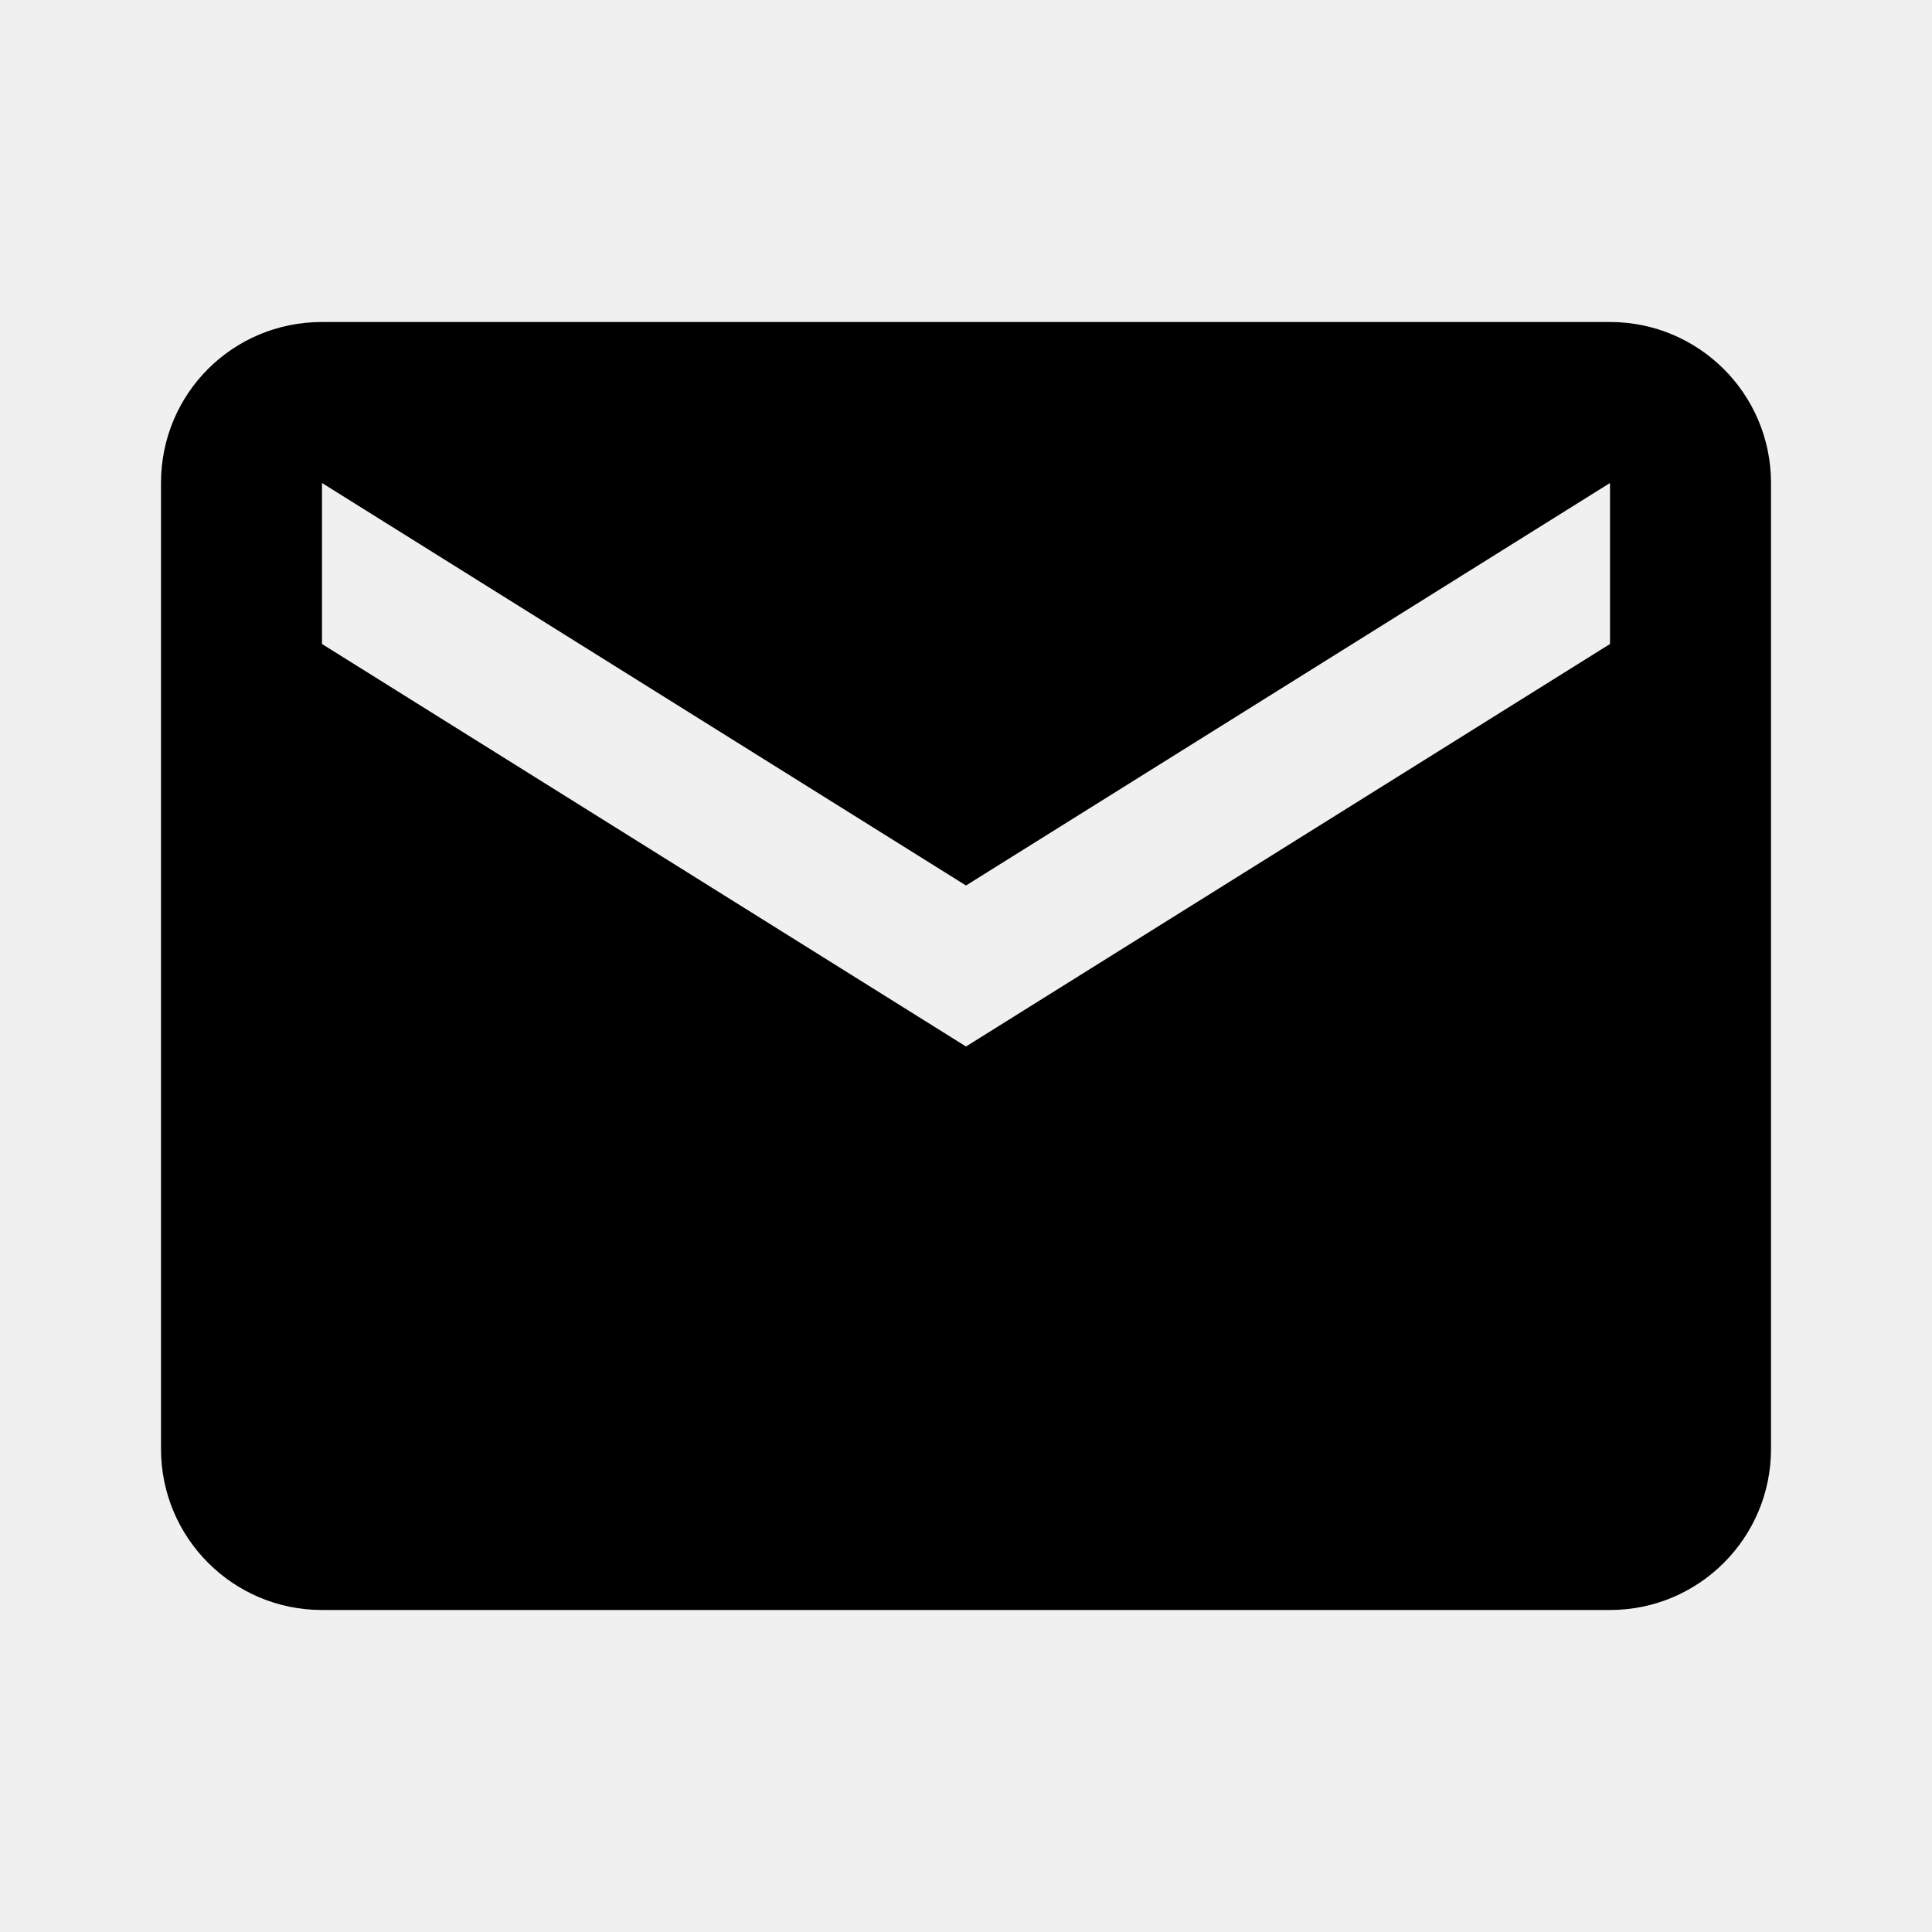
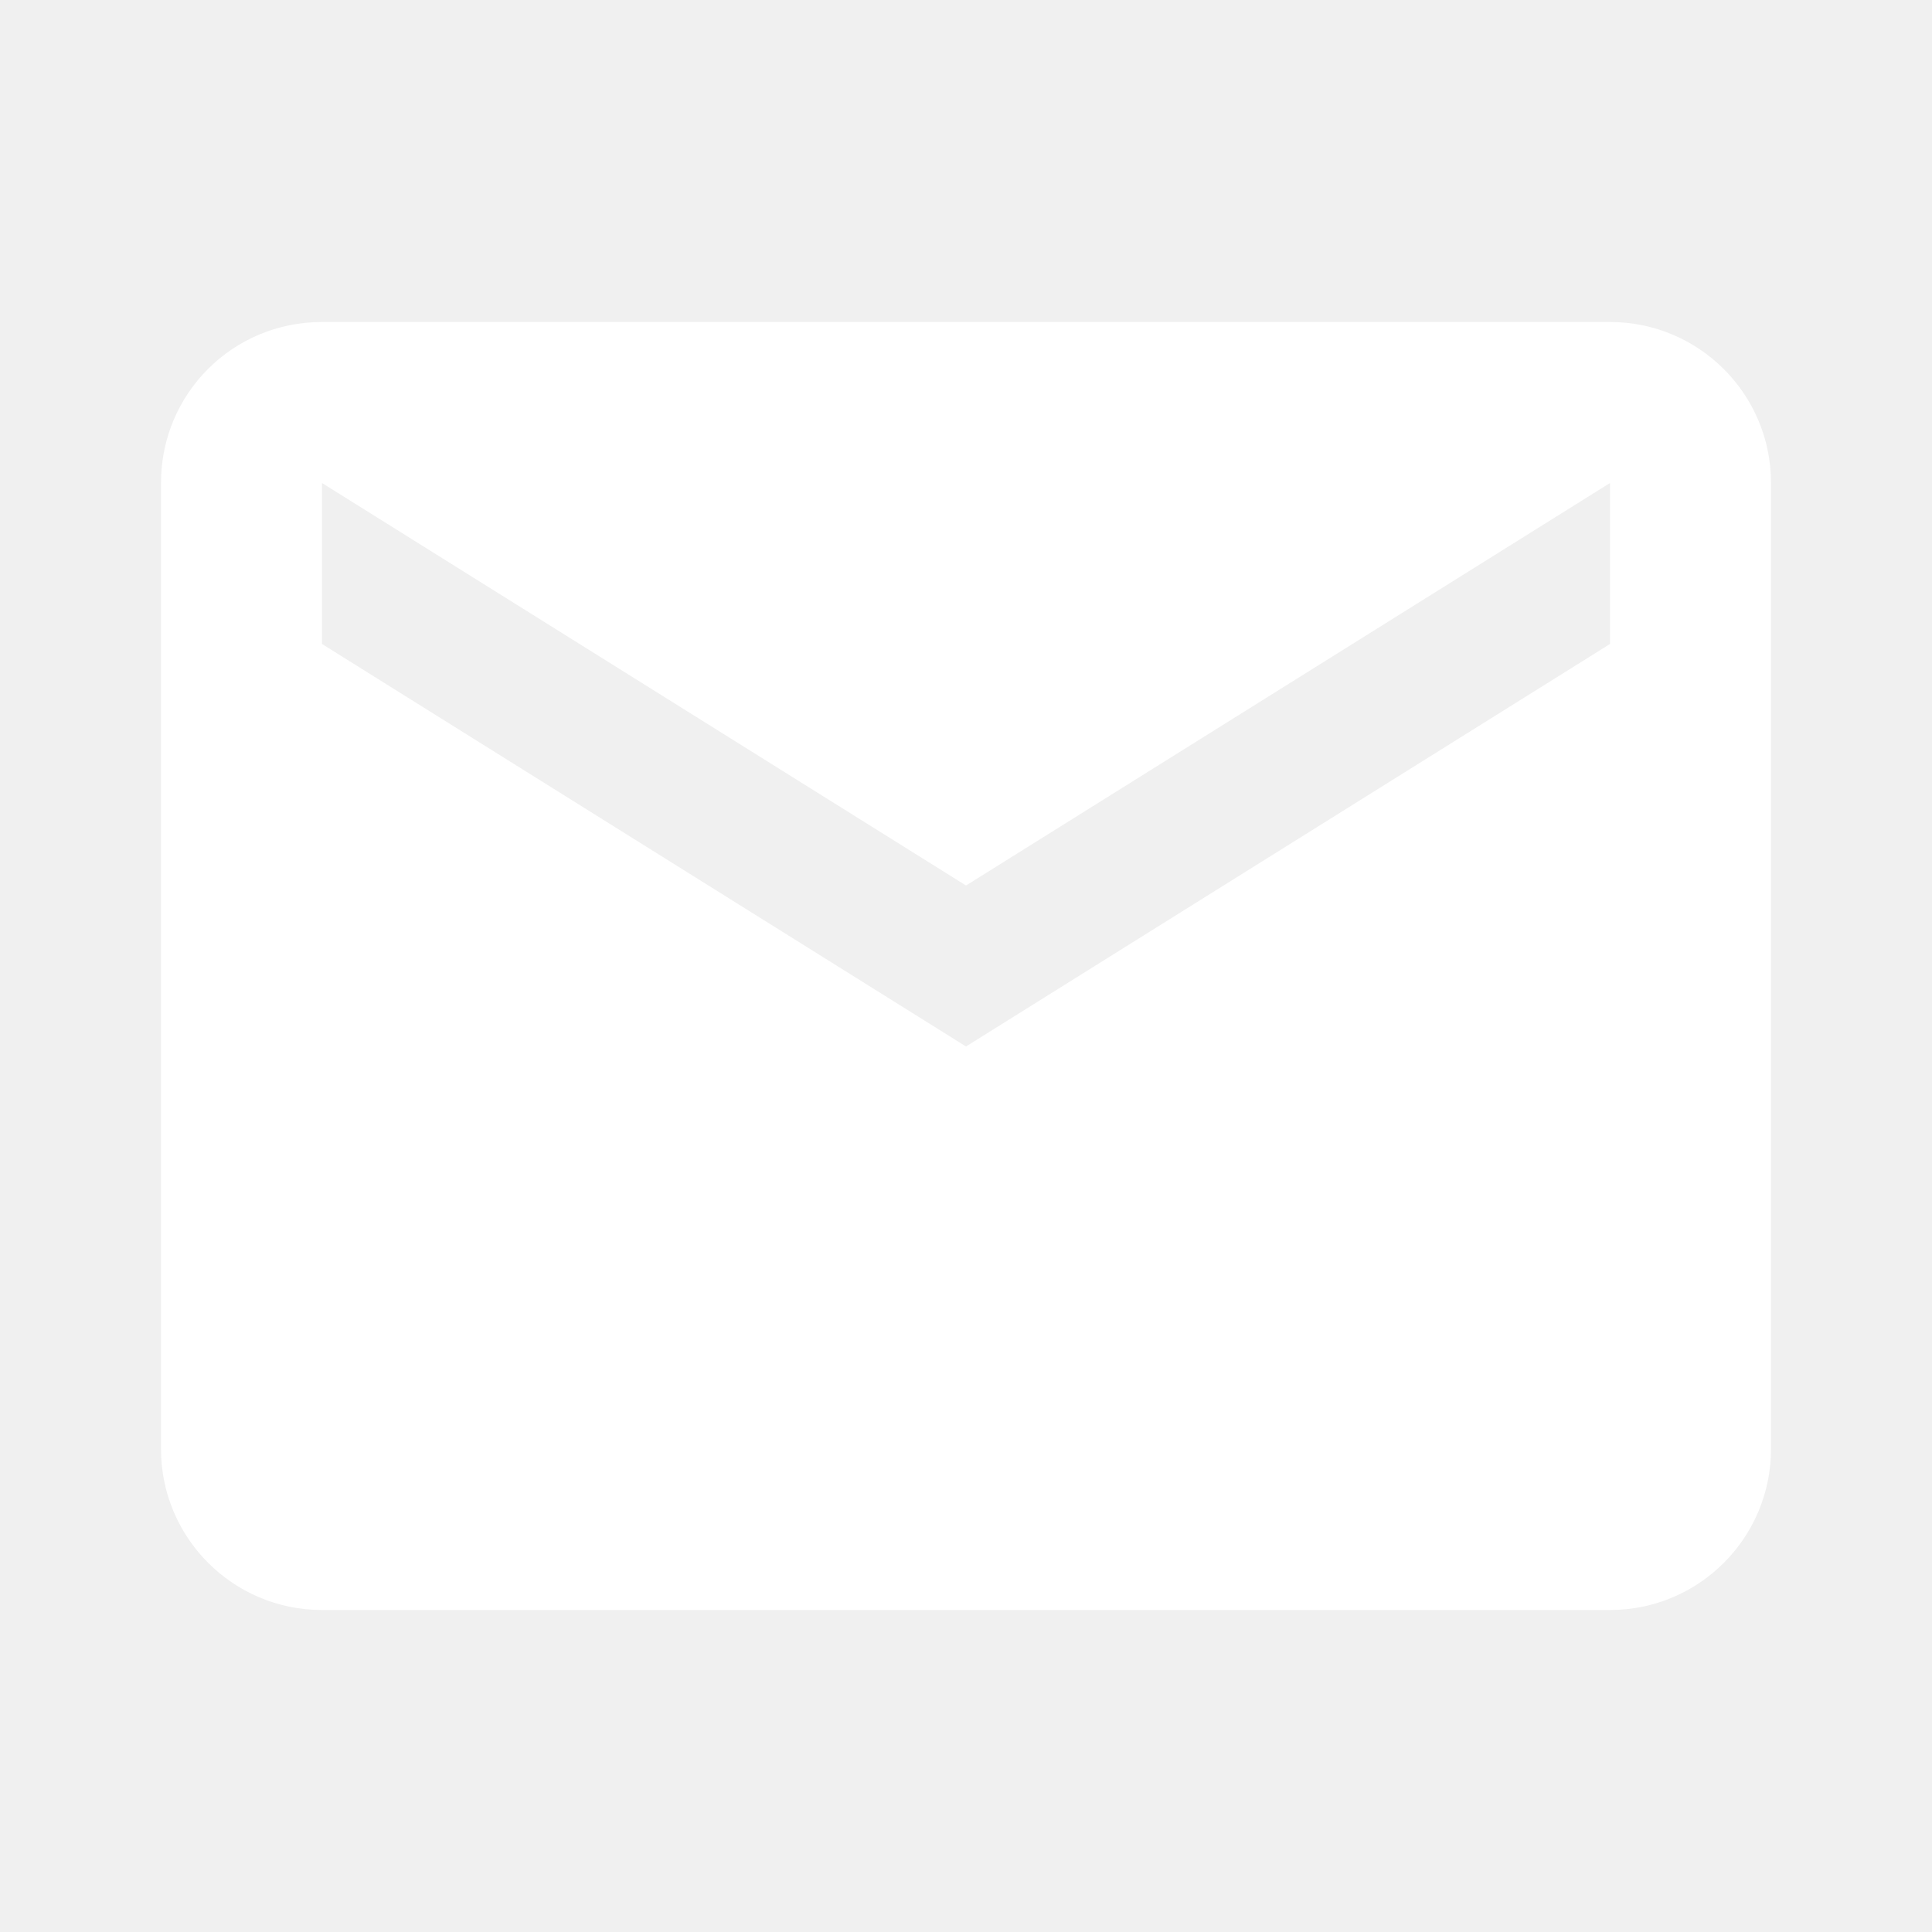
- <svg xmlns="http://www.w3.org/2000/svg" version="1.1" width="24" height="24" viewBox="0 0 24 24">
+ <svg xmlns="http://www.w3.org/2000/svg" version="1.1" width="24" height="24" viewBox="0 0 24 24" fill="#FFFFFF">
  <path d="M20,8L12,13L4,8V6L12,11L20,6M20,4H4C2.89,4 2,4.89 2,6V18A2,2 0 0,0 4,20H20A2,2 0 0,0 22,18V6C22,4.89 21.1,4 20,4Z" />
</svg>
